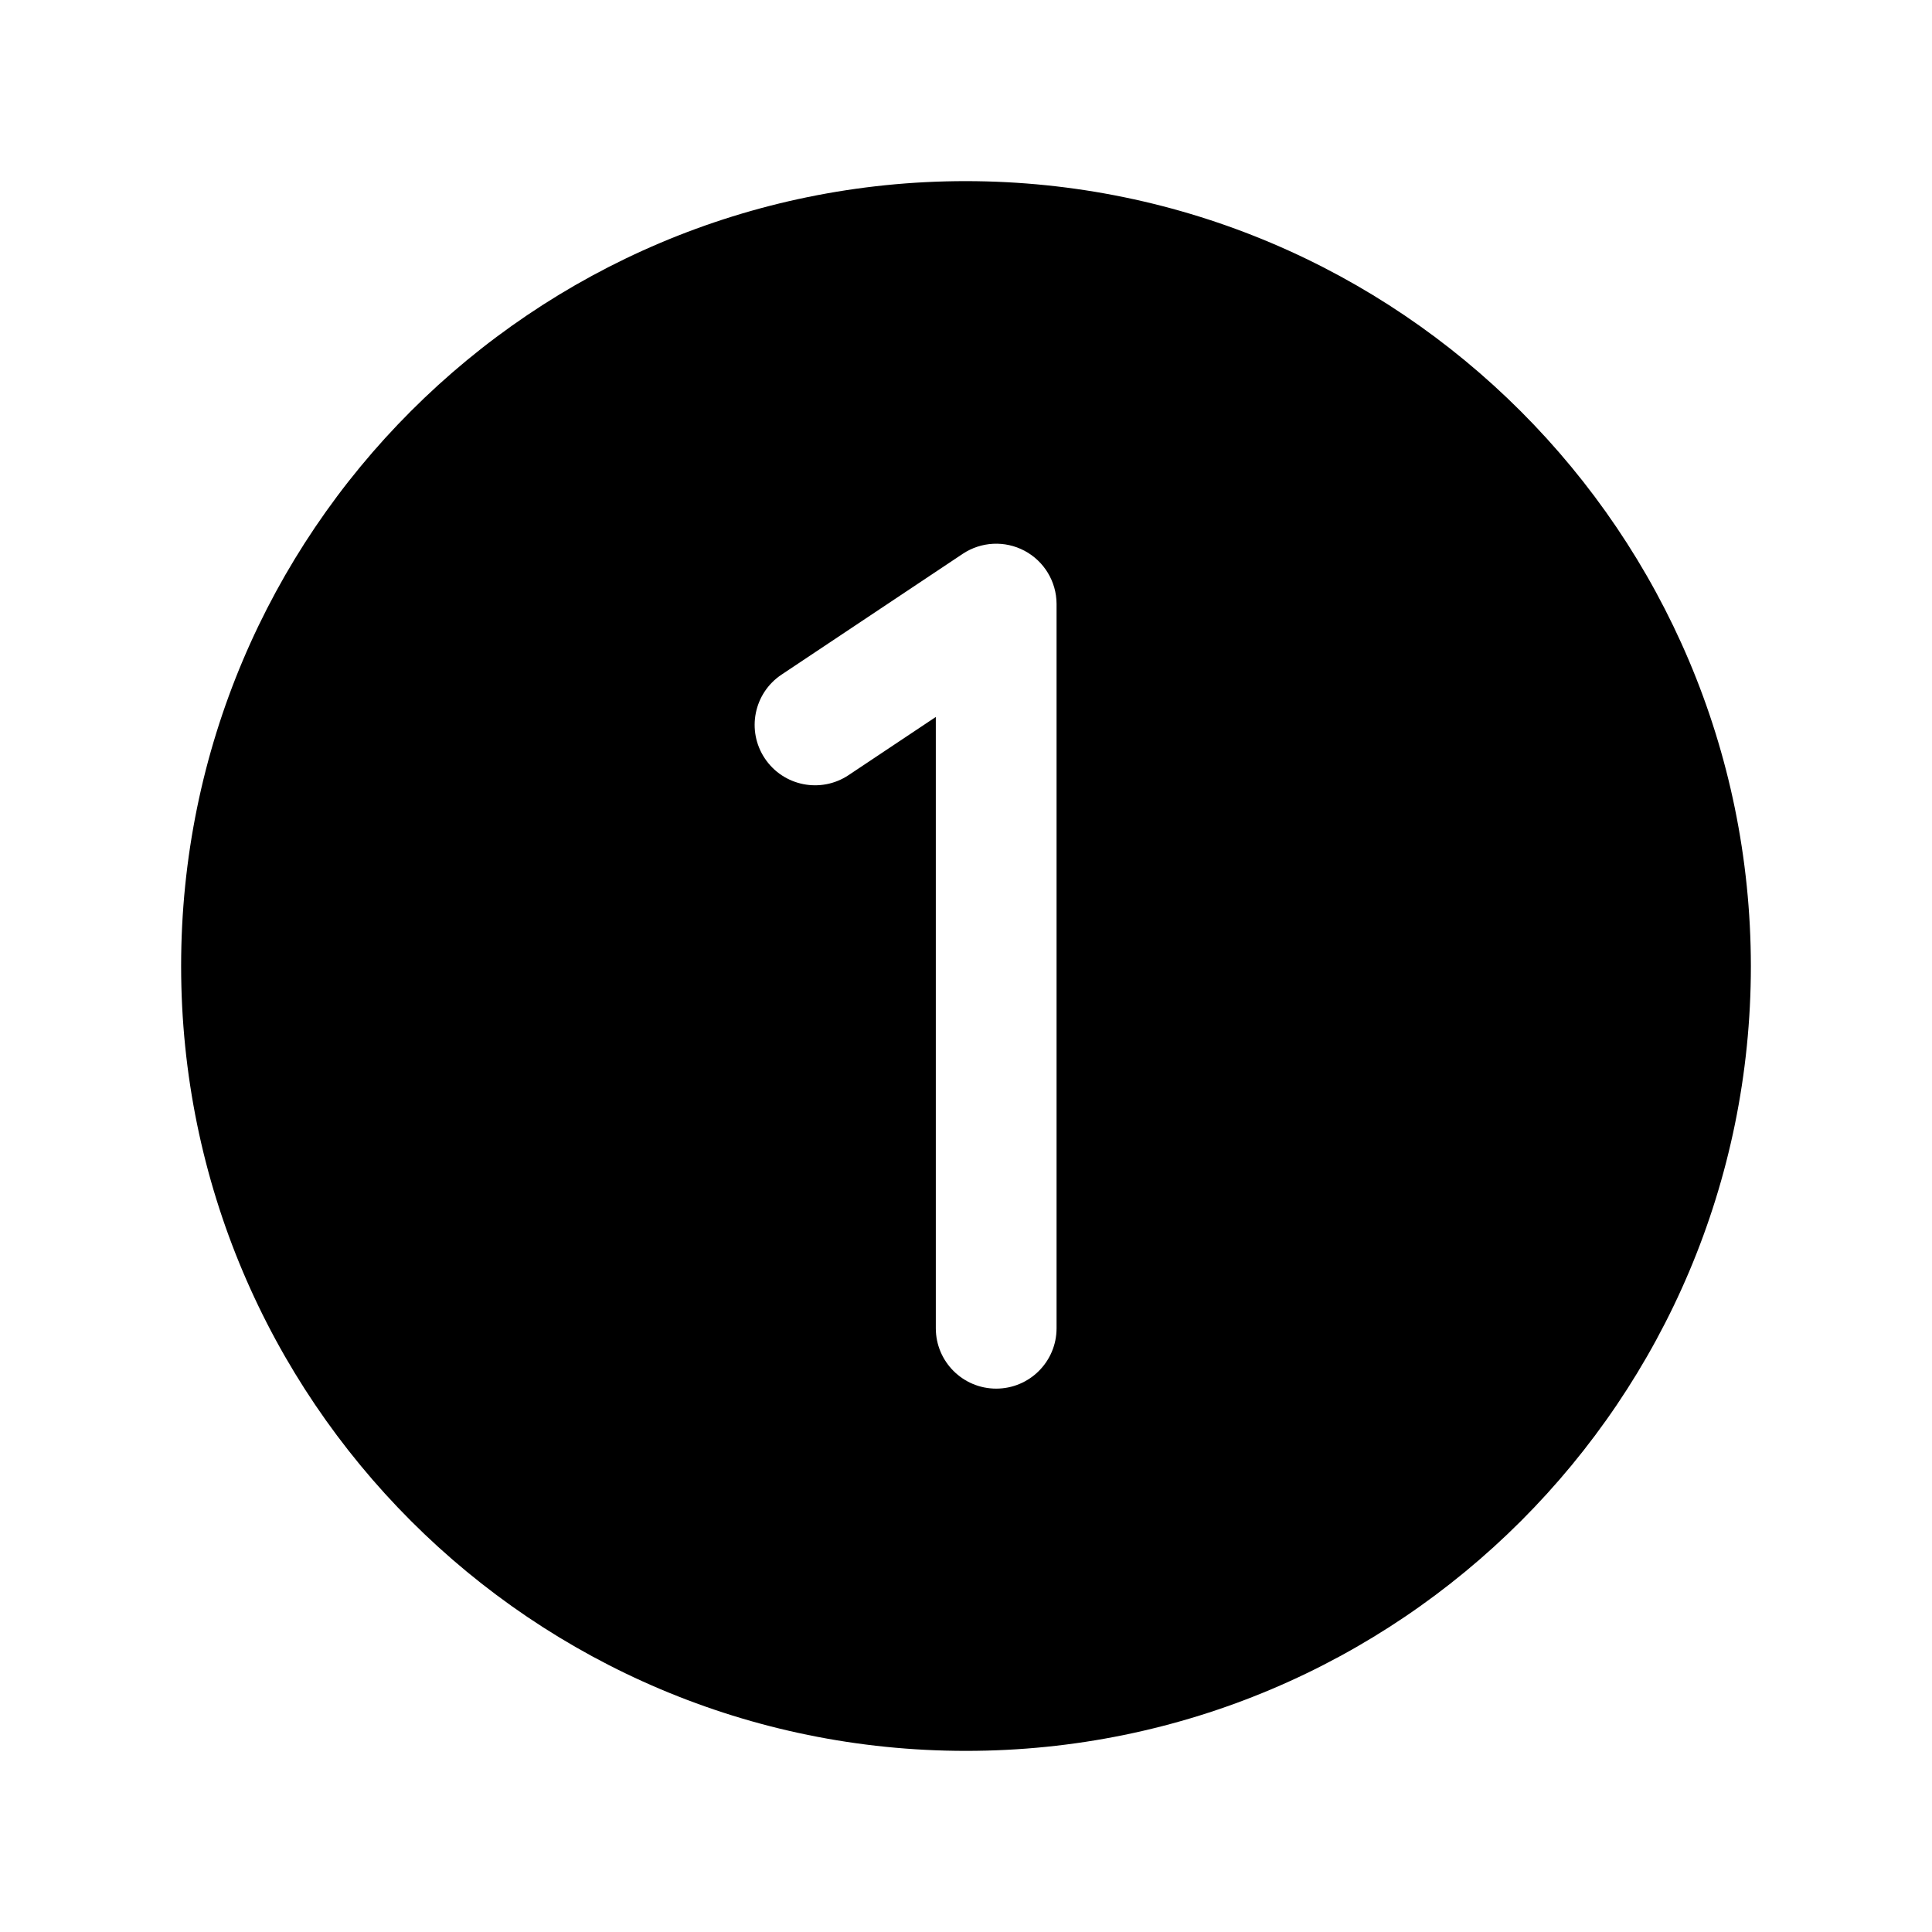
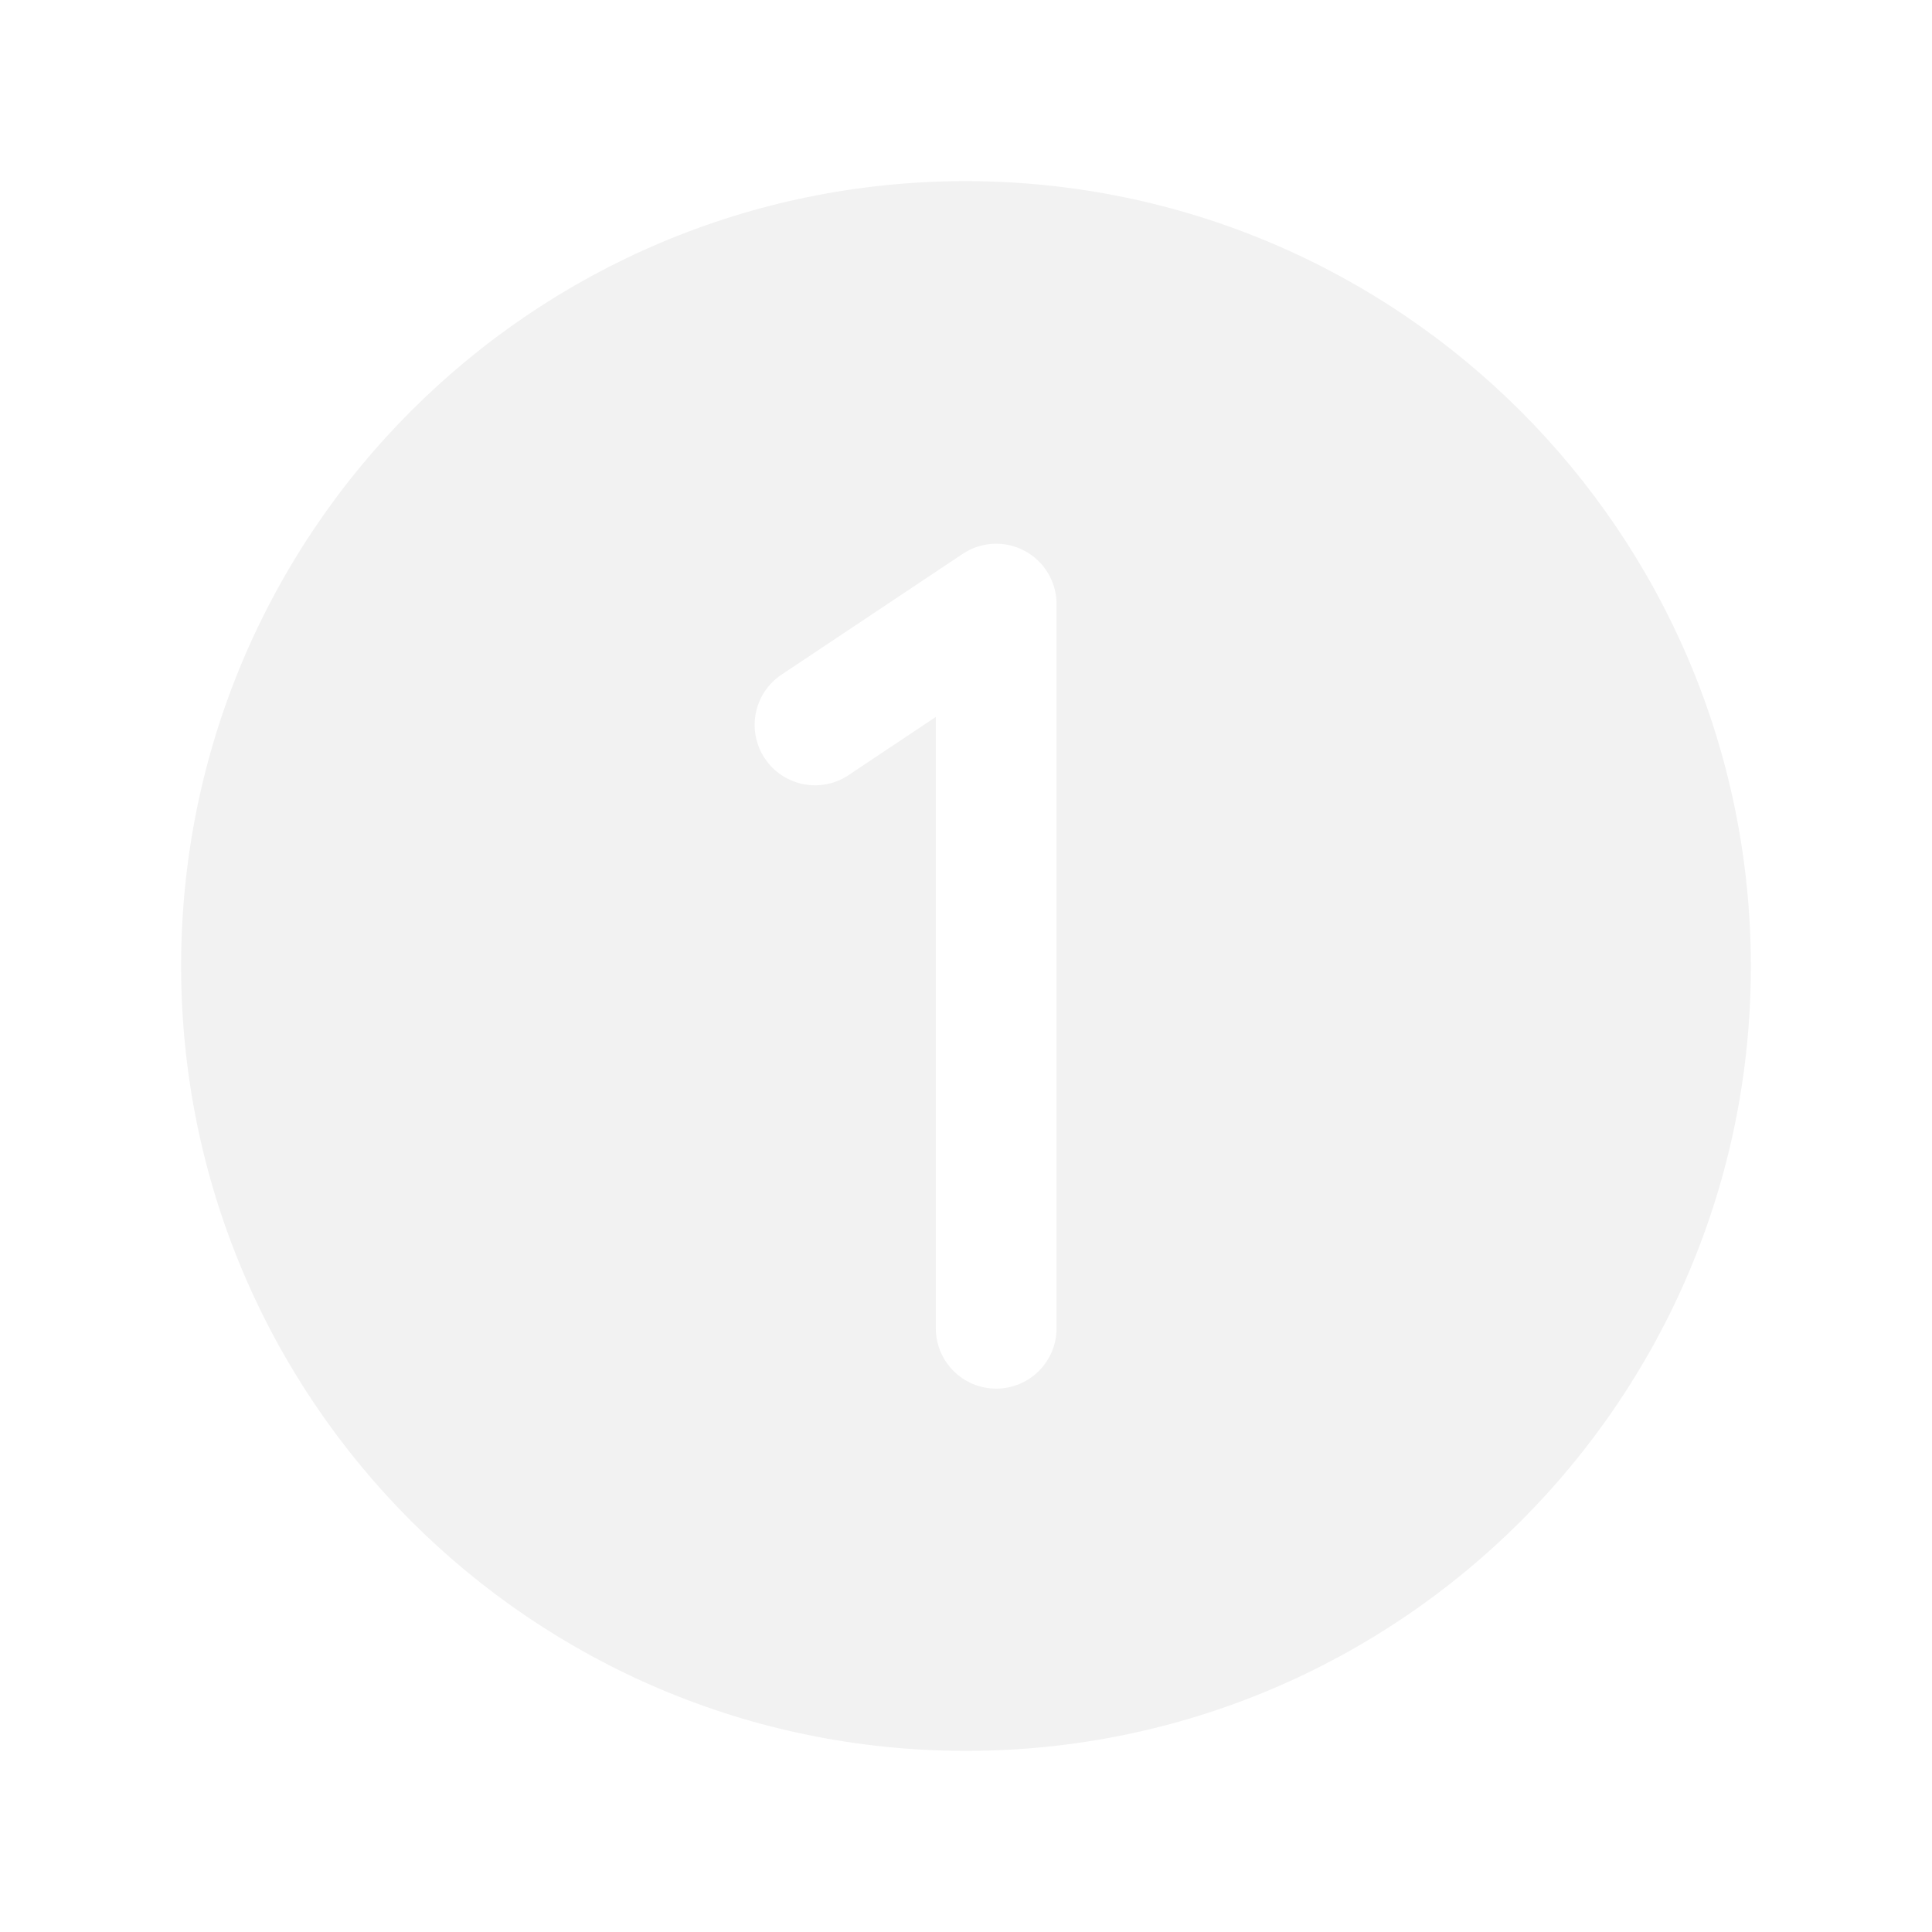
- <svg xmlns="http://www.w3.org/2000/svg" stroke="currentColor" fill="currentColor" stroke-width="0" viewBox="0 0 256 256" height="200px" width="200px">
+ <svg xmlns="http://www.w3.org/2000/svg" stroke="currentColor" fill="#f2f2f2" stroke-width="0" viewBox="0 0 256 256" height="200px" width="200px">
  <path d="M128,24A104,104,0,1,0,232,128,104.11,104.11,0,0,0,128,24Zm12,152a8,8,0,0,1-16,0V95l-11.56,7.71a8,8,0,1,1-8.88-13.32l24-16A8,8,0,0,1,140,80Z" />
</svg>
